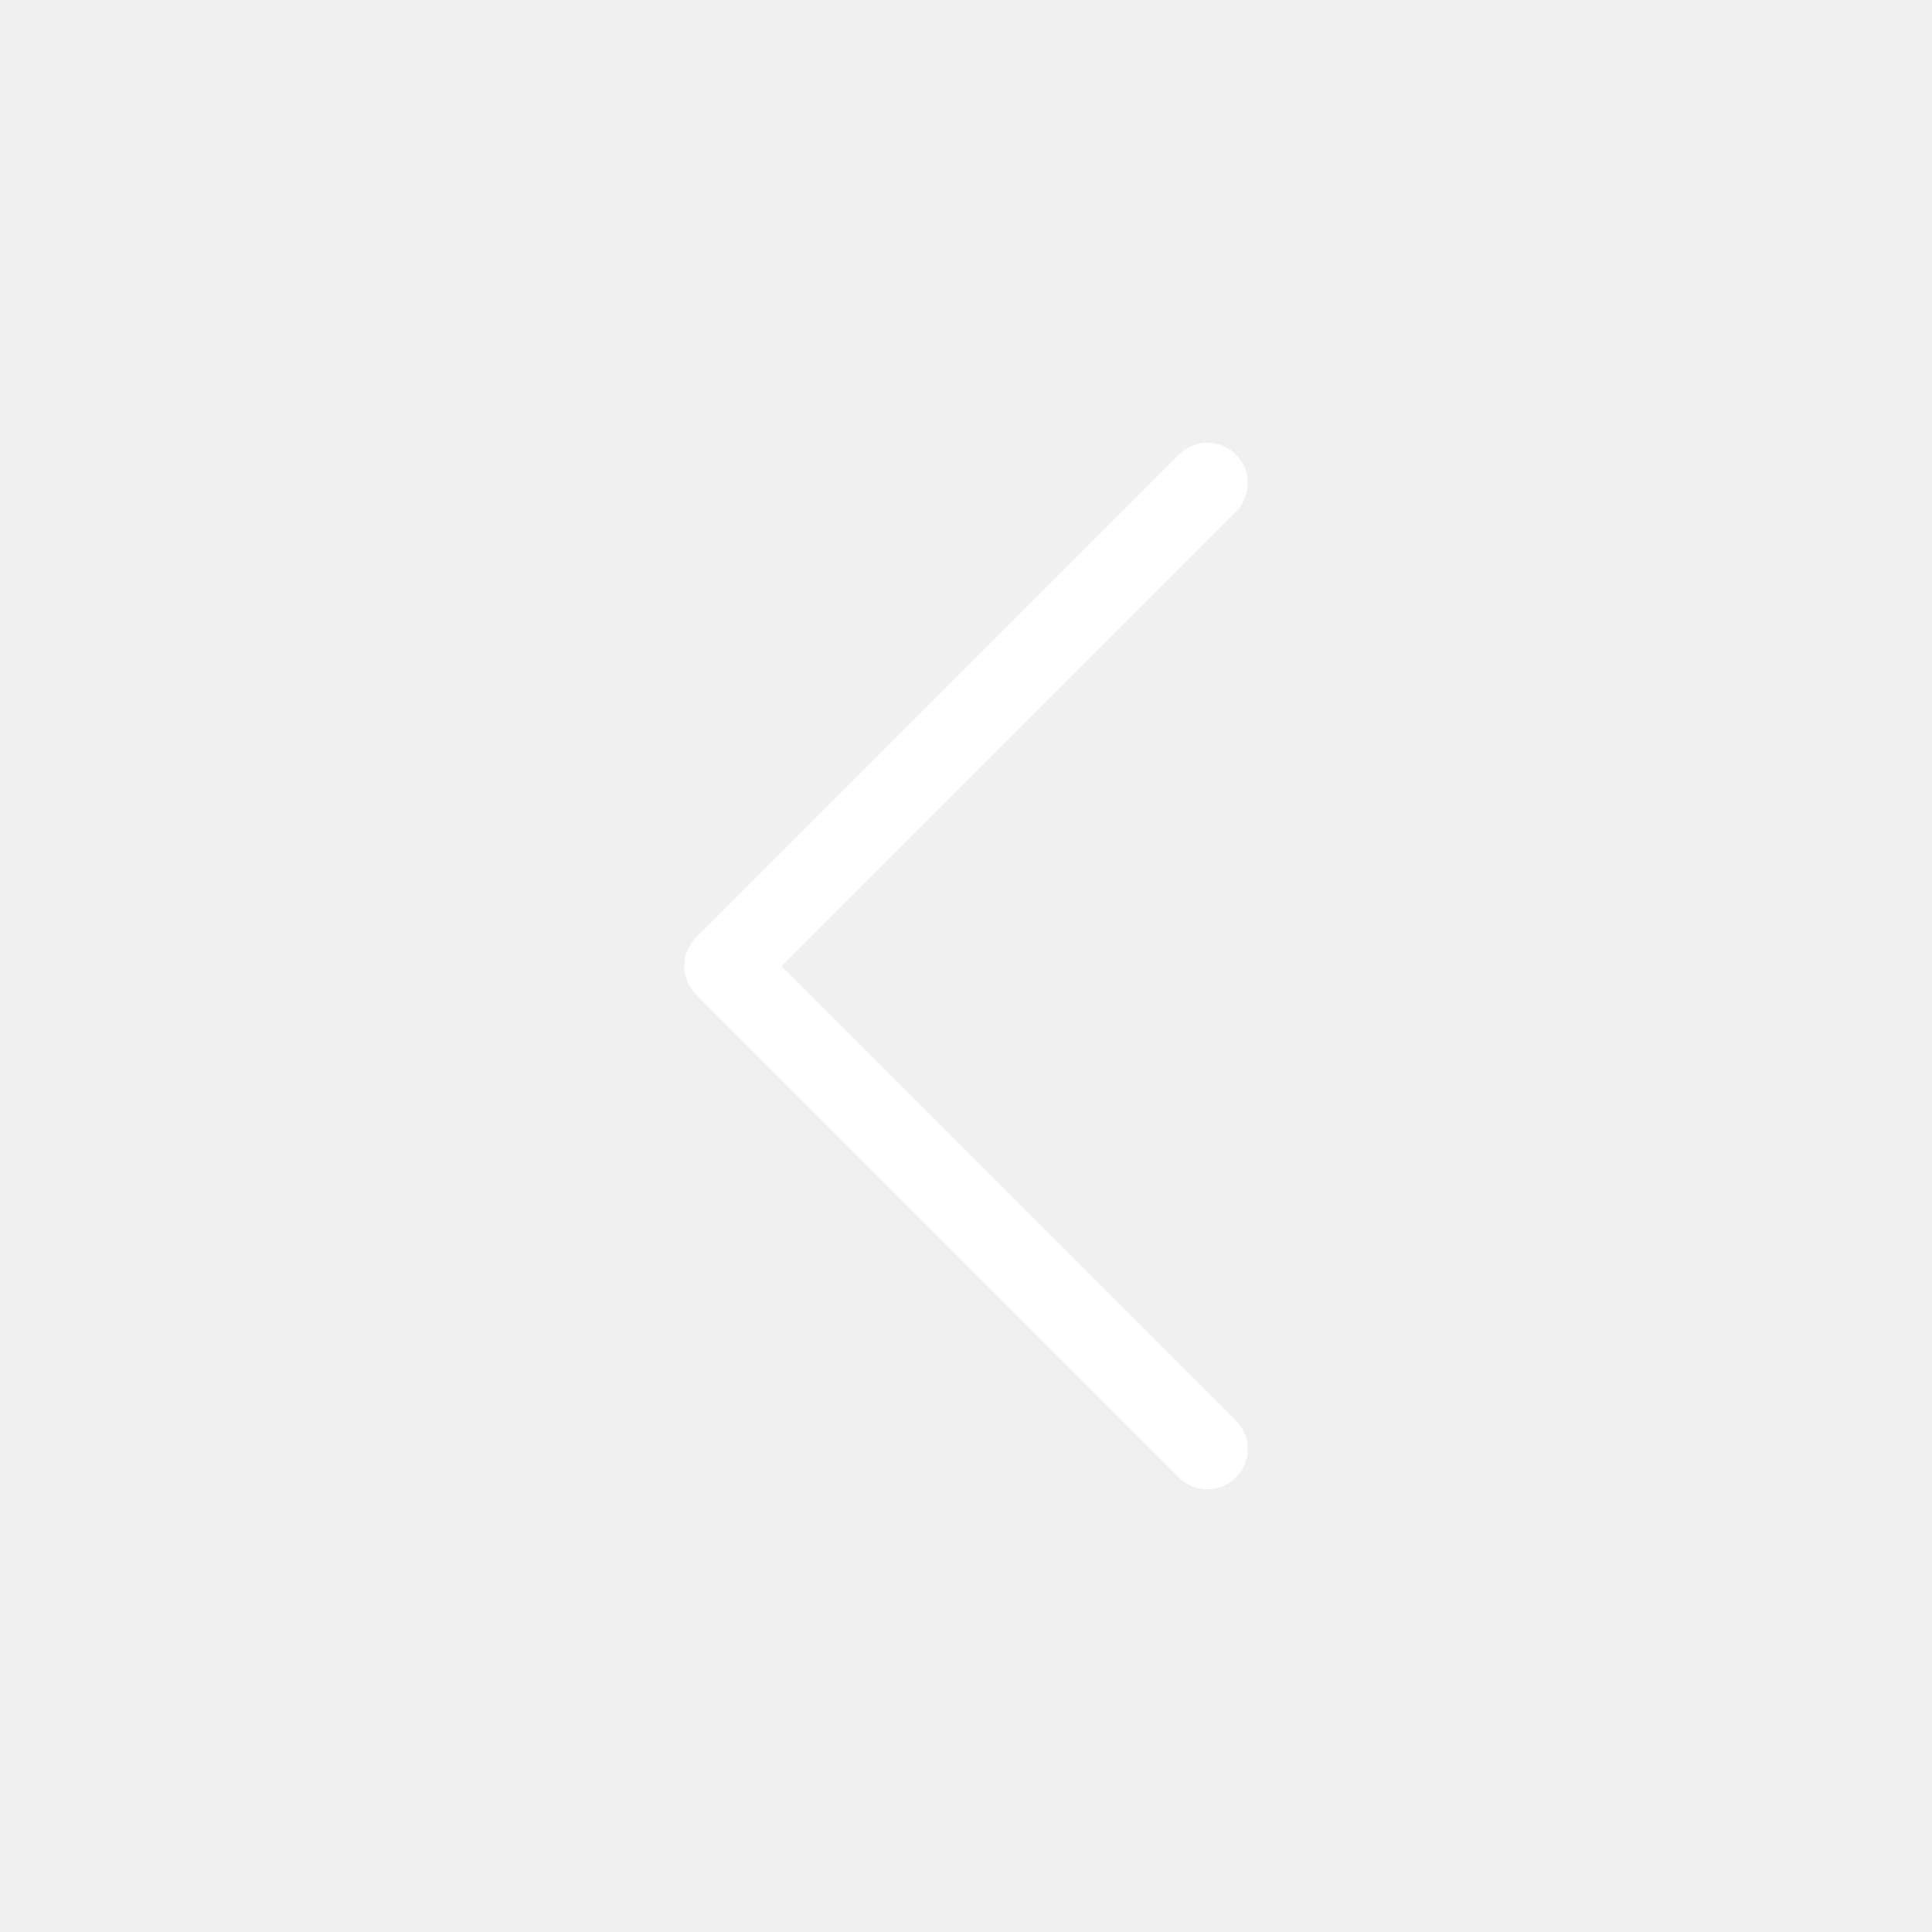
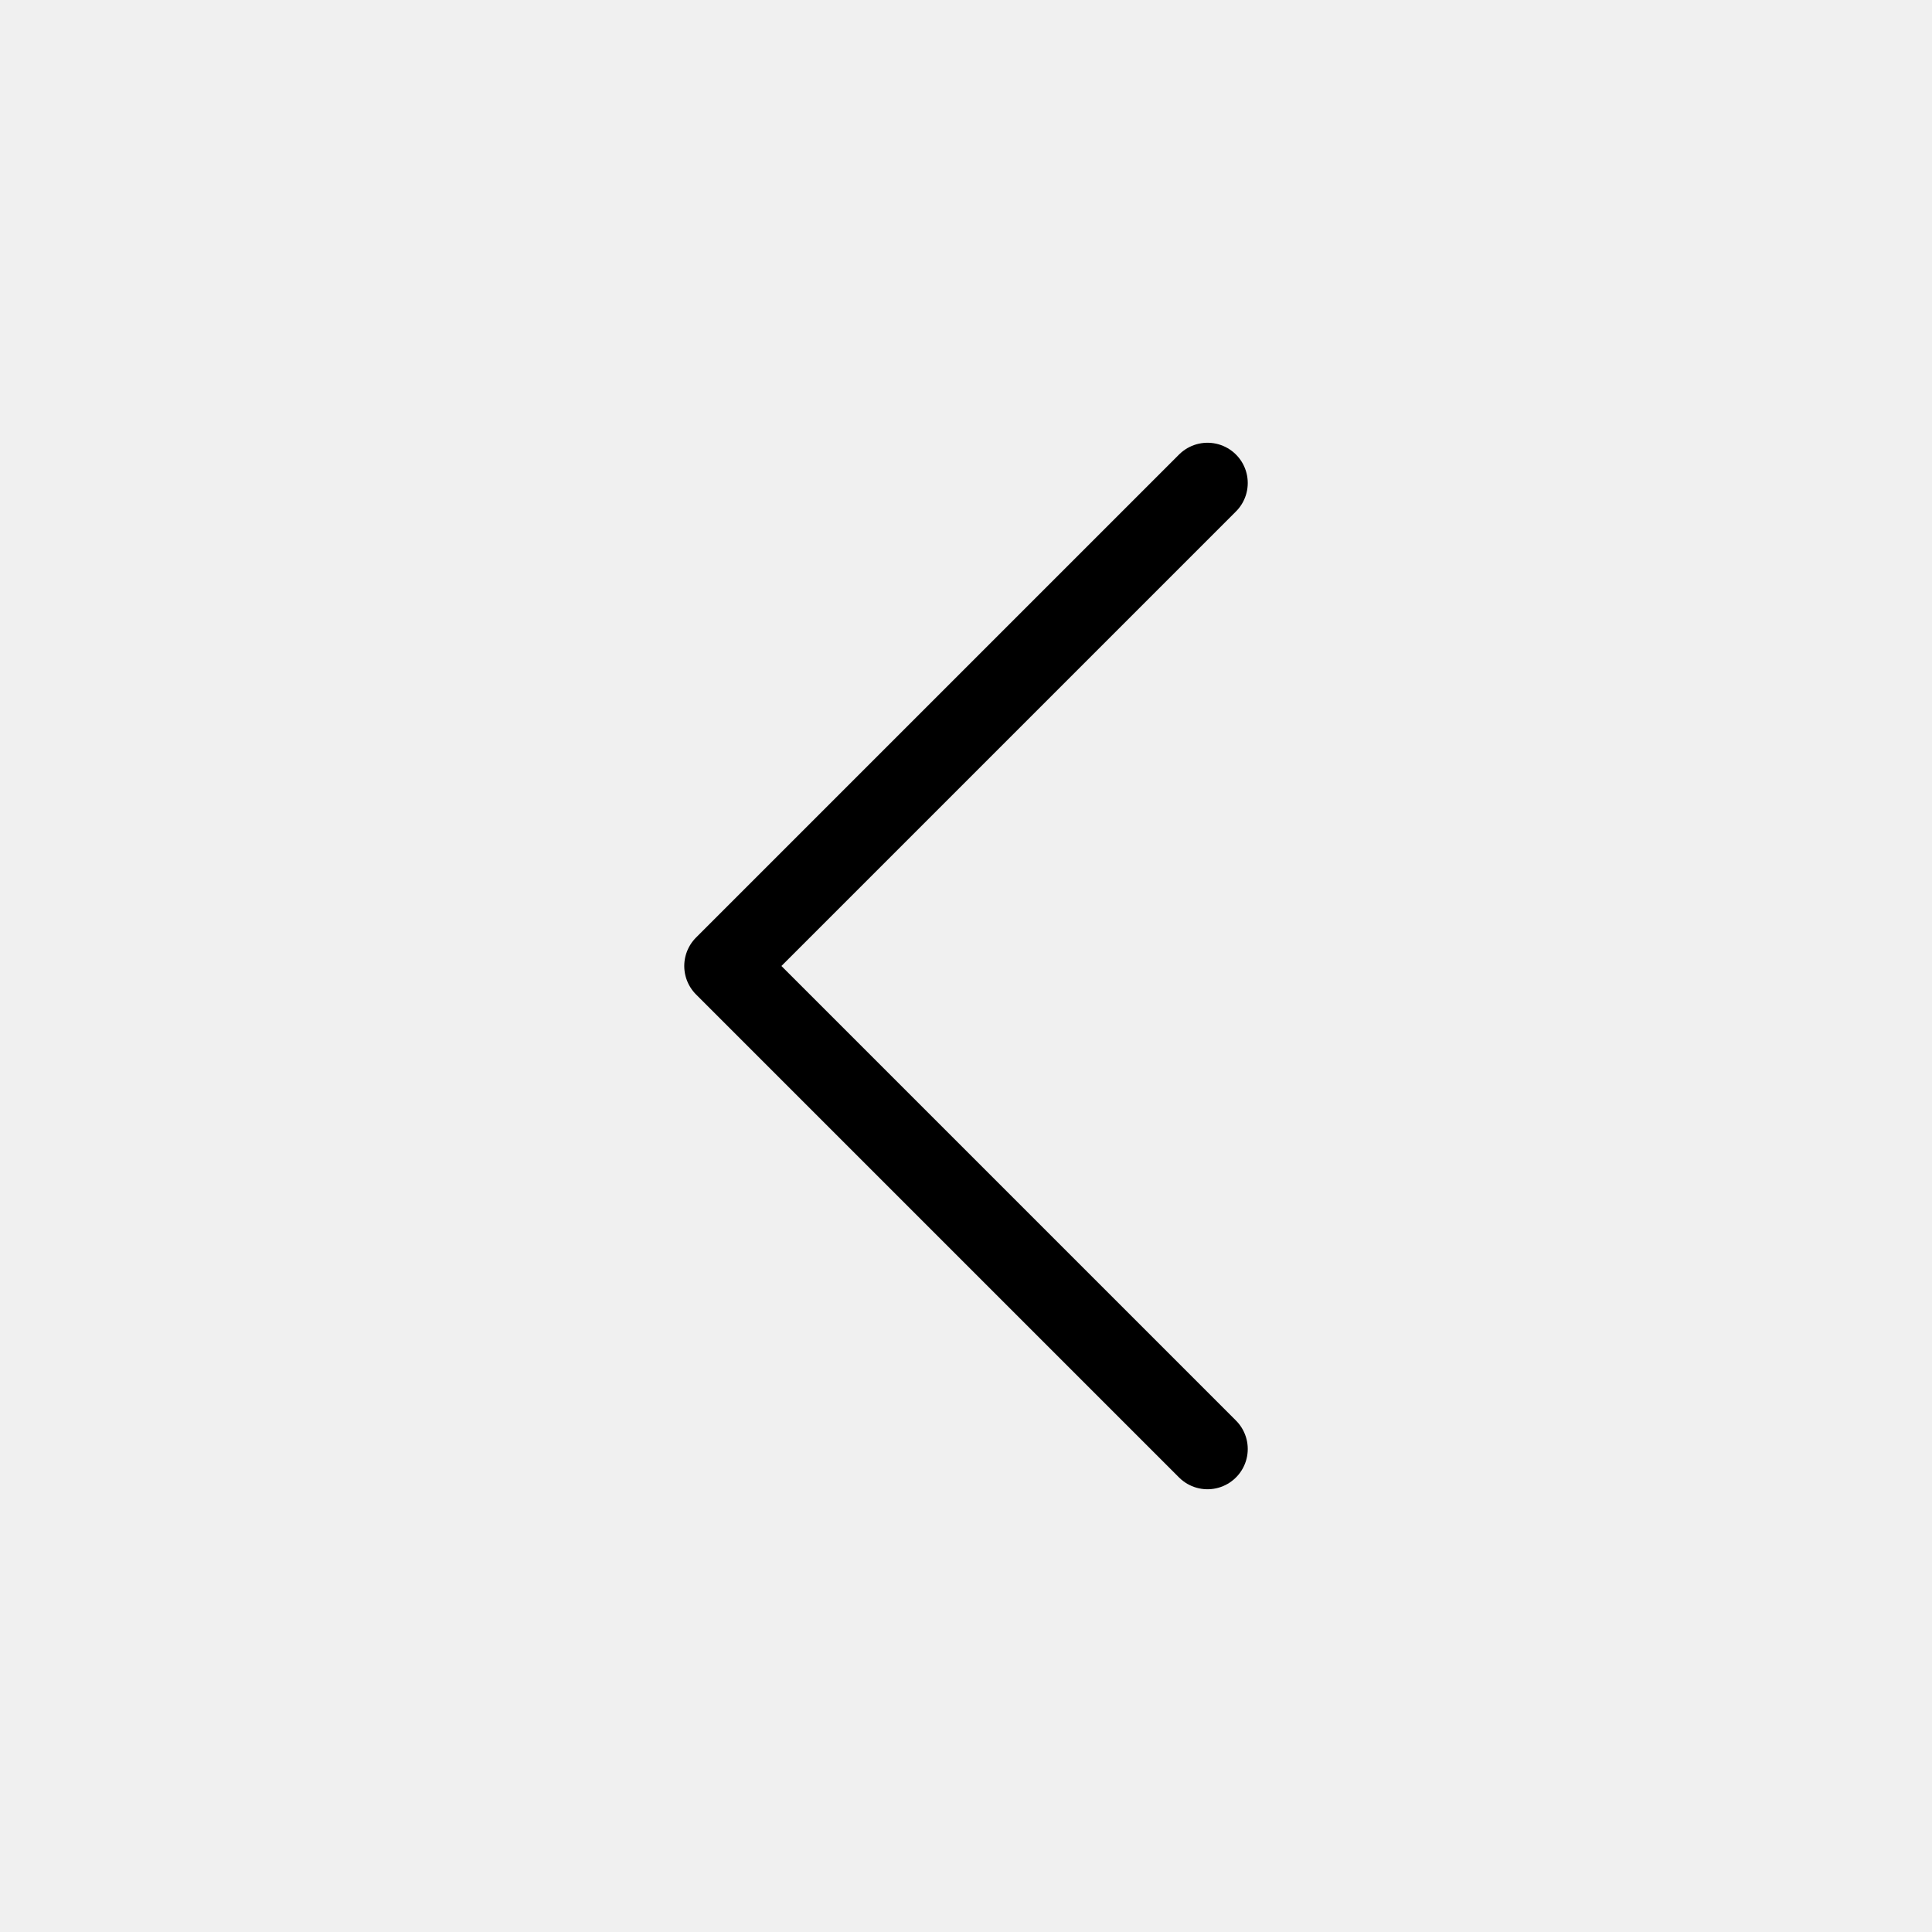
- <svg xmlns="http://www.w3.org/2000/svg" class="feather feather-chevron-left" fill="none" height="24" stroke="#fff" stroke-linecap="round" stroke-linejoin="round" stroke-width="1" viewBox="0 0 24 24" width="24">
+ <svg xmlns="http://www.w3.org/2000/svg" class="feather feather-chevron-left" fill="none" height="24" stroke="#000" stroke-linecap="round" stroke-linejoin="round" stroke-width="1" viewBox="0 0 24 24" width="24">
  <polyline points="15 18 9 12 15 6" />
</svg>
